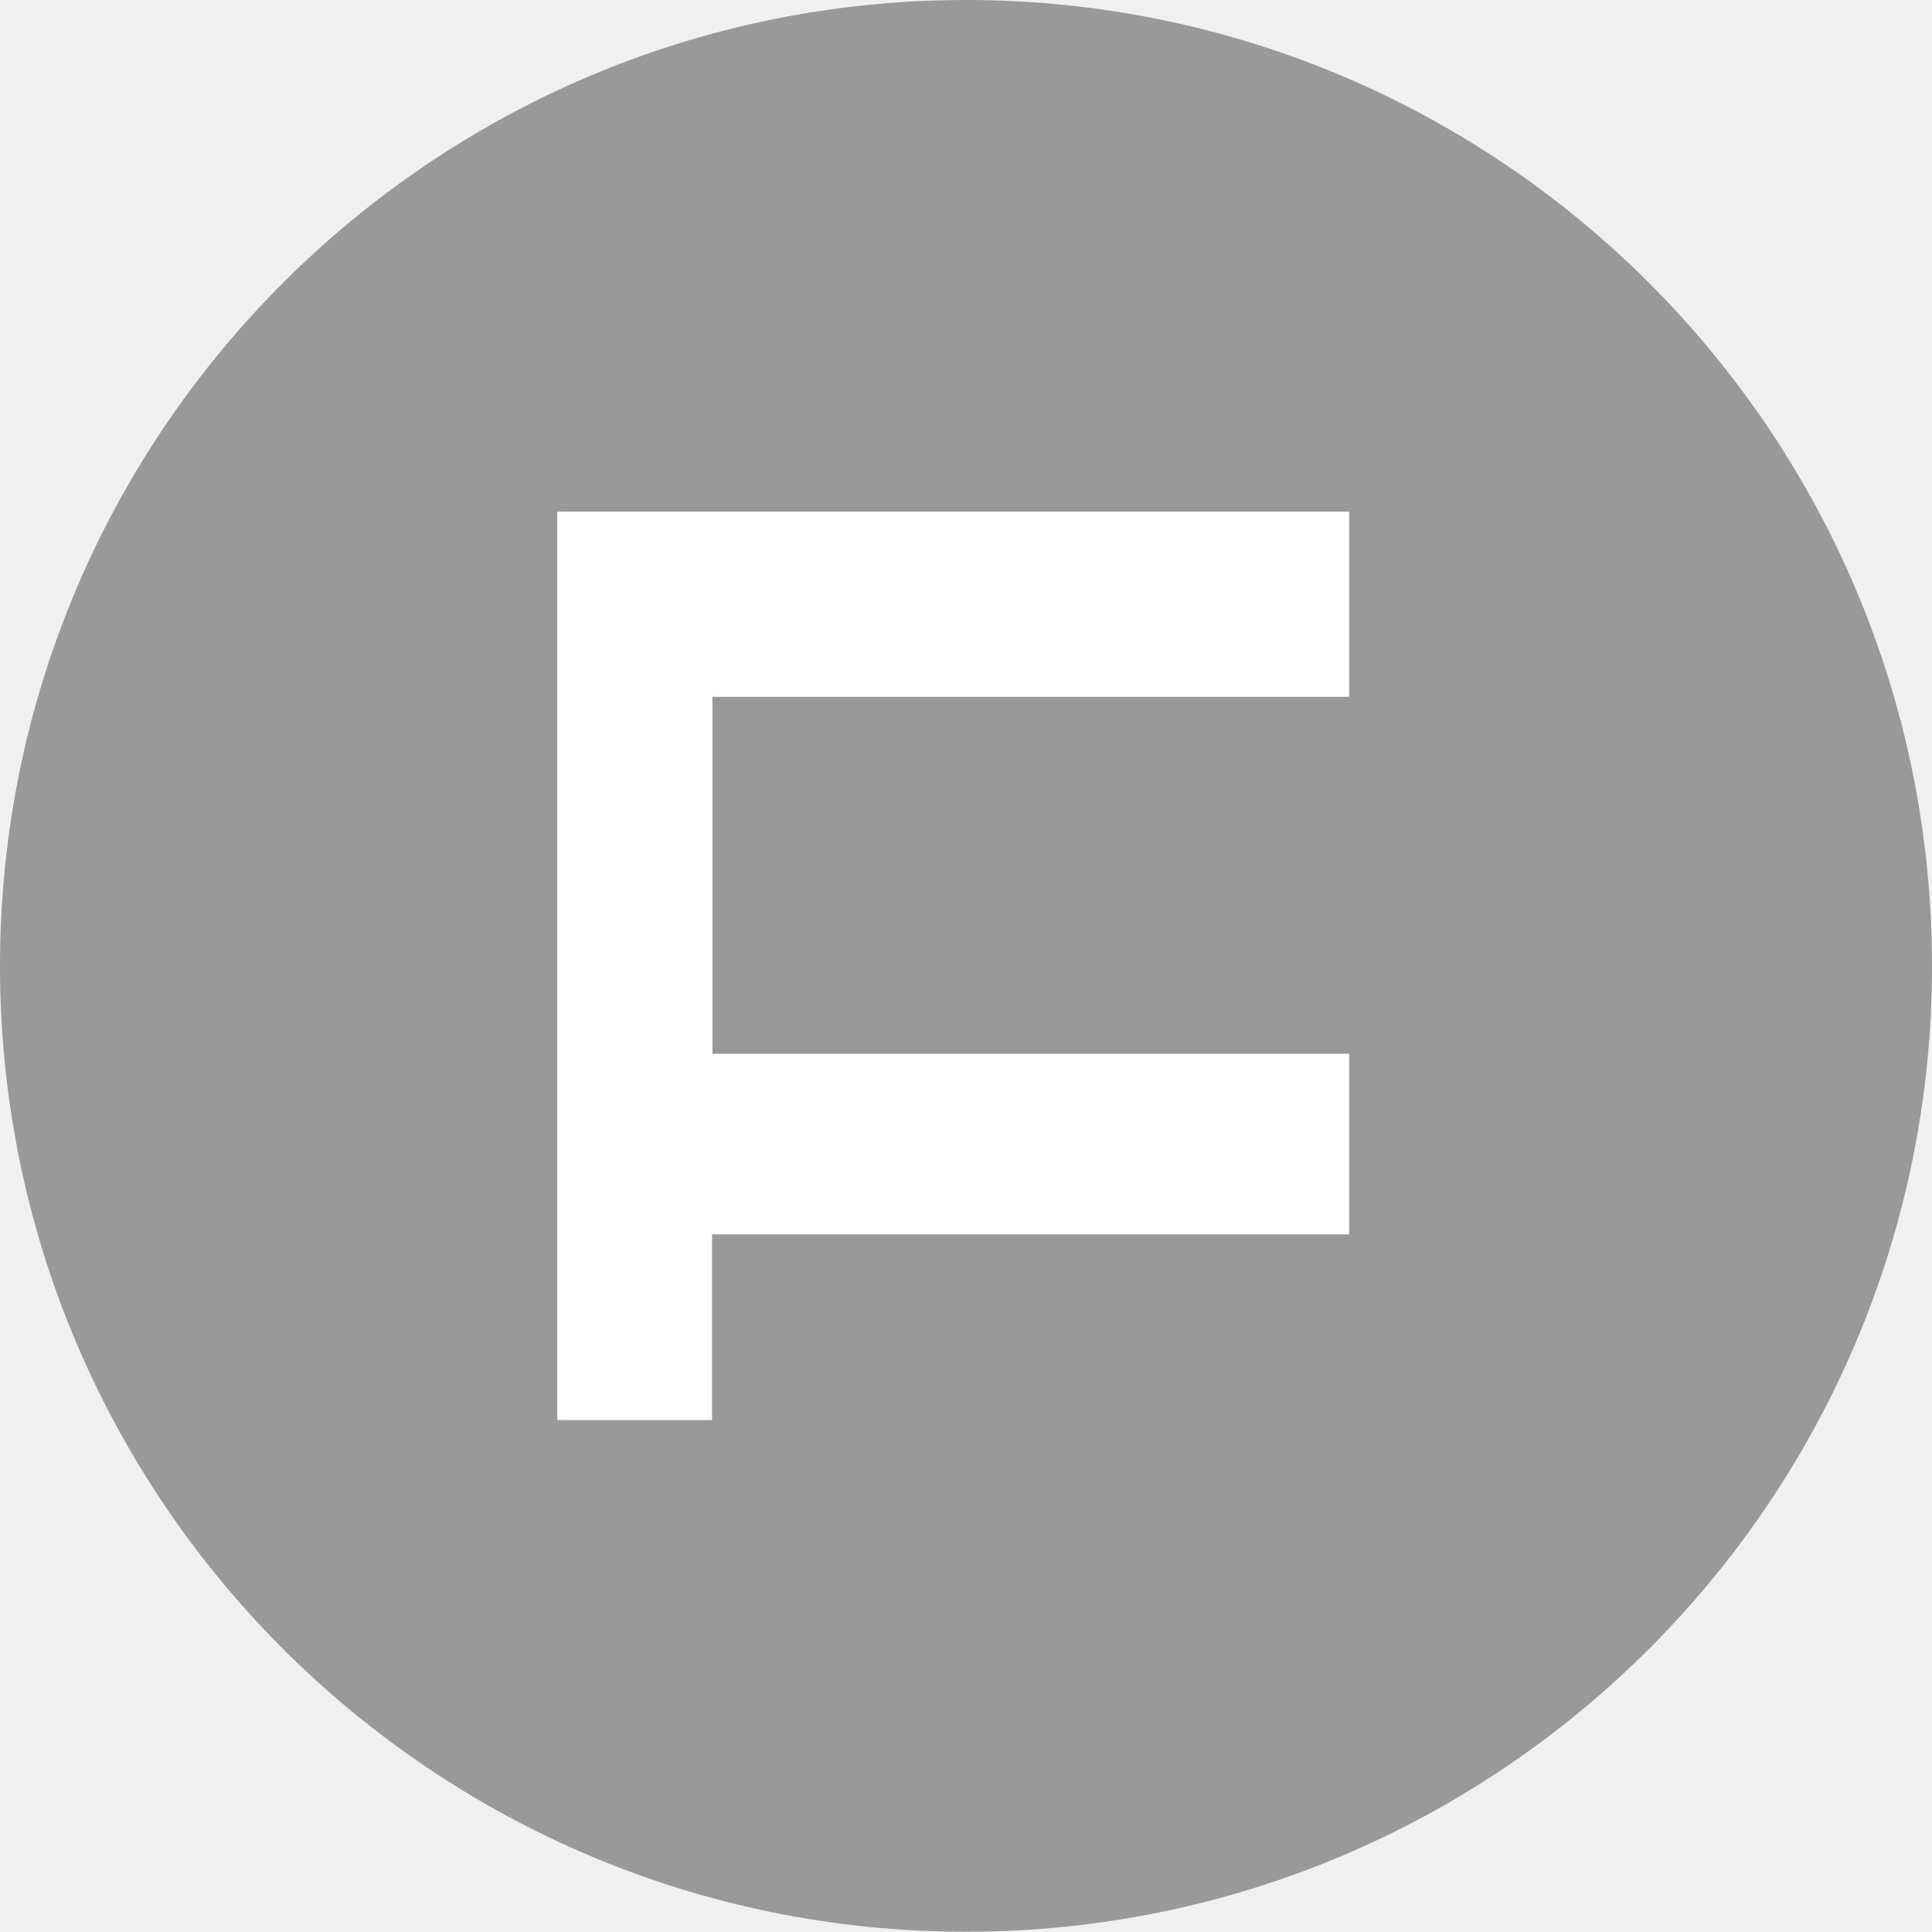
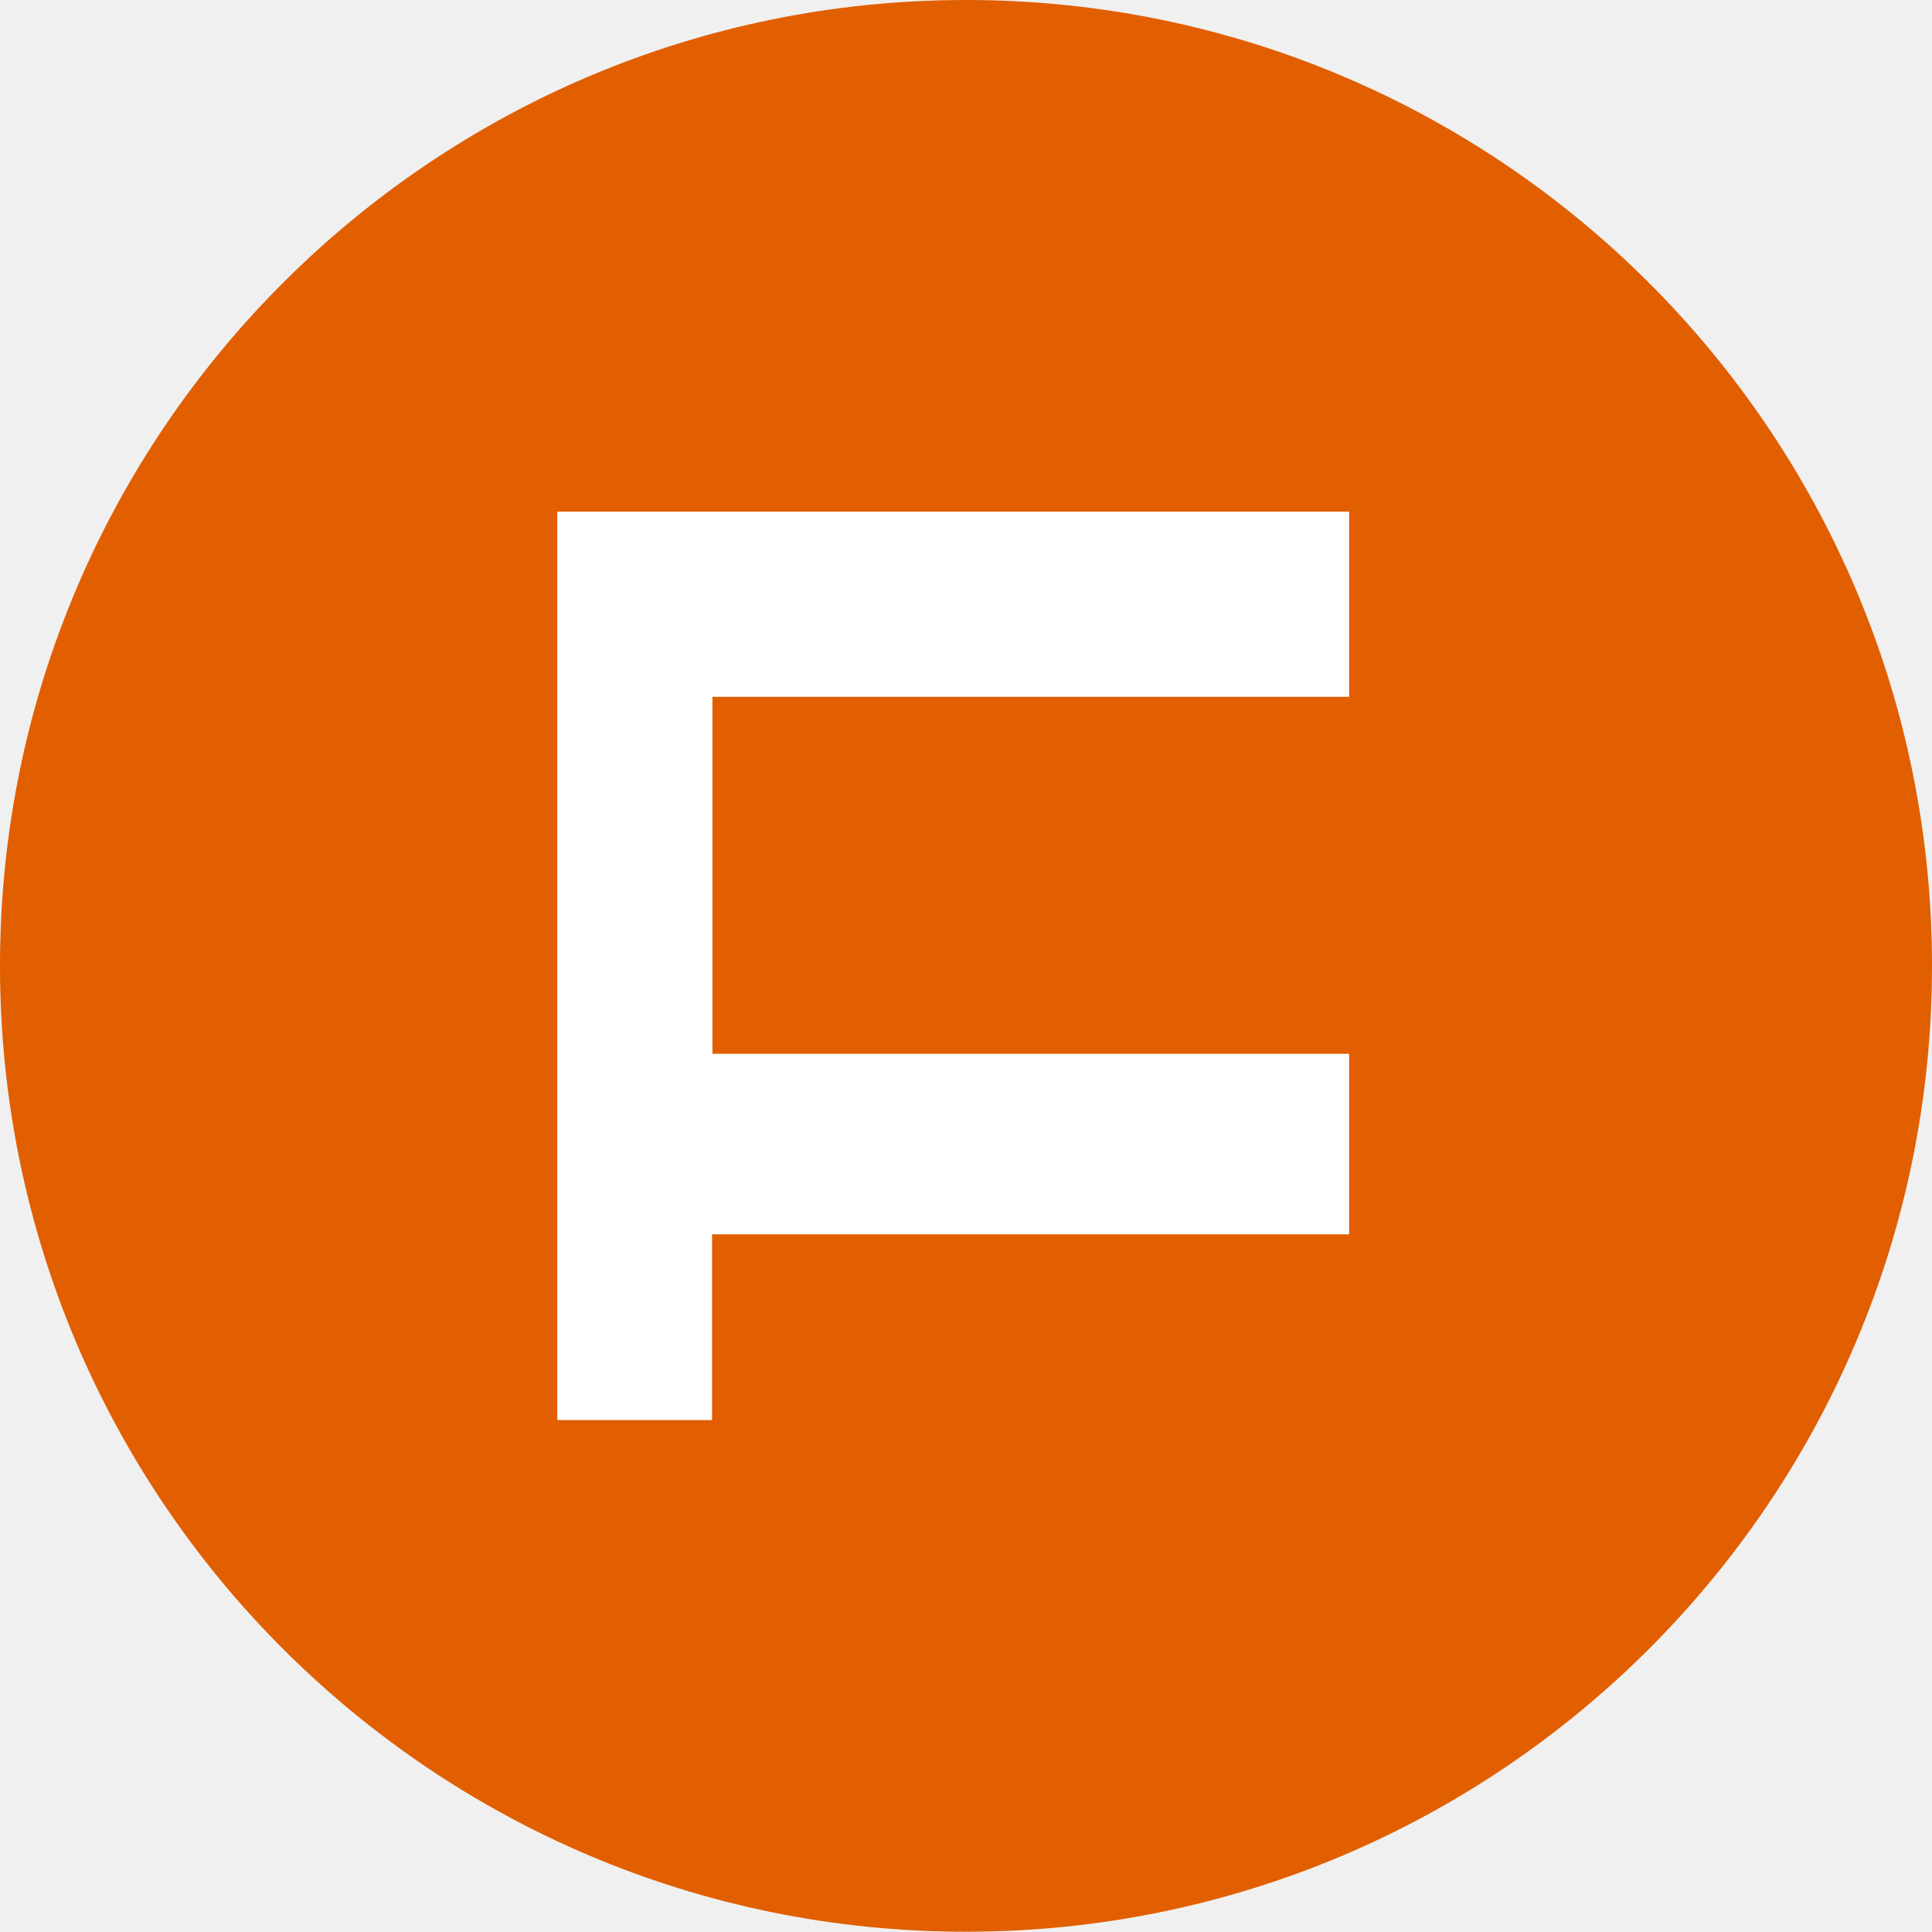
- <svg xmlns="http://www.w3.org/2000/svg" id="logo" width="52" height="52" viewBox="0 0 52 52" fill="none">
-   <path className="background" d="M26 51.993C40.359 51.993 52 40.354 52 25.997C52 11.639 40.359 0 26 0C11.641 0 0 11.639 0 25.997C0 40.354 11.641 51.993 26 51.993Z" fill="#999999" />
-   <path className="text" d="M15 38.221H19.165V33.222H36.312V28.363H19.175V18.755H36.312V13.771H15L15 38.221Z" fill="white" />
+ <svg xmlns="http://www.w3.org/2000/svg" width="52" height="52" viewBox="0 0 52 52" fill="none">
+   <path className="background" d="M26 51.993C40.359 51.993 52 40.354 52 25.997C52 11.639 40.359 0 26 0C11.641 0 0 11.639 0 25.997C0 40.354 11.641 51.993 26 51.993Z" fill="#E15F00" />
+   <path className="text" d="M15 38.221H19.165V33.222H36.312V28.363H19.175V18.755H36.312V13.771H15L15 38.221Z" fill="#fff" />
</svg>
